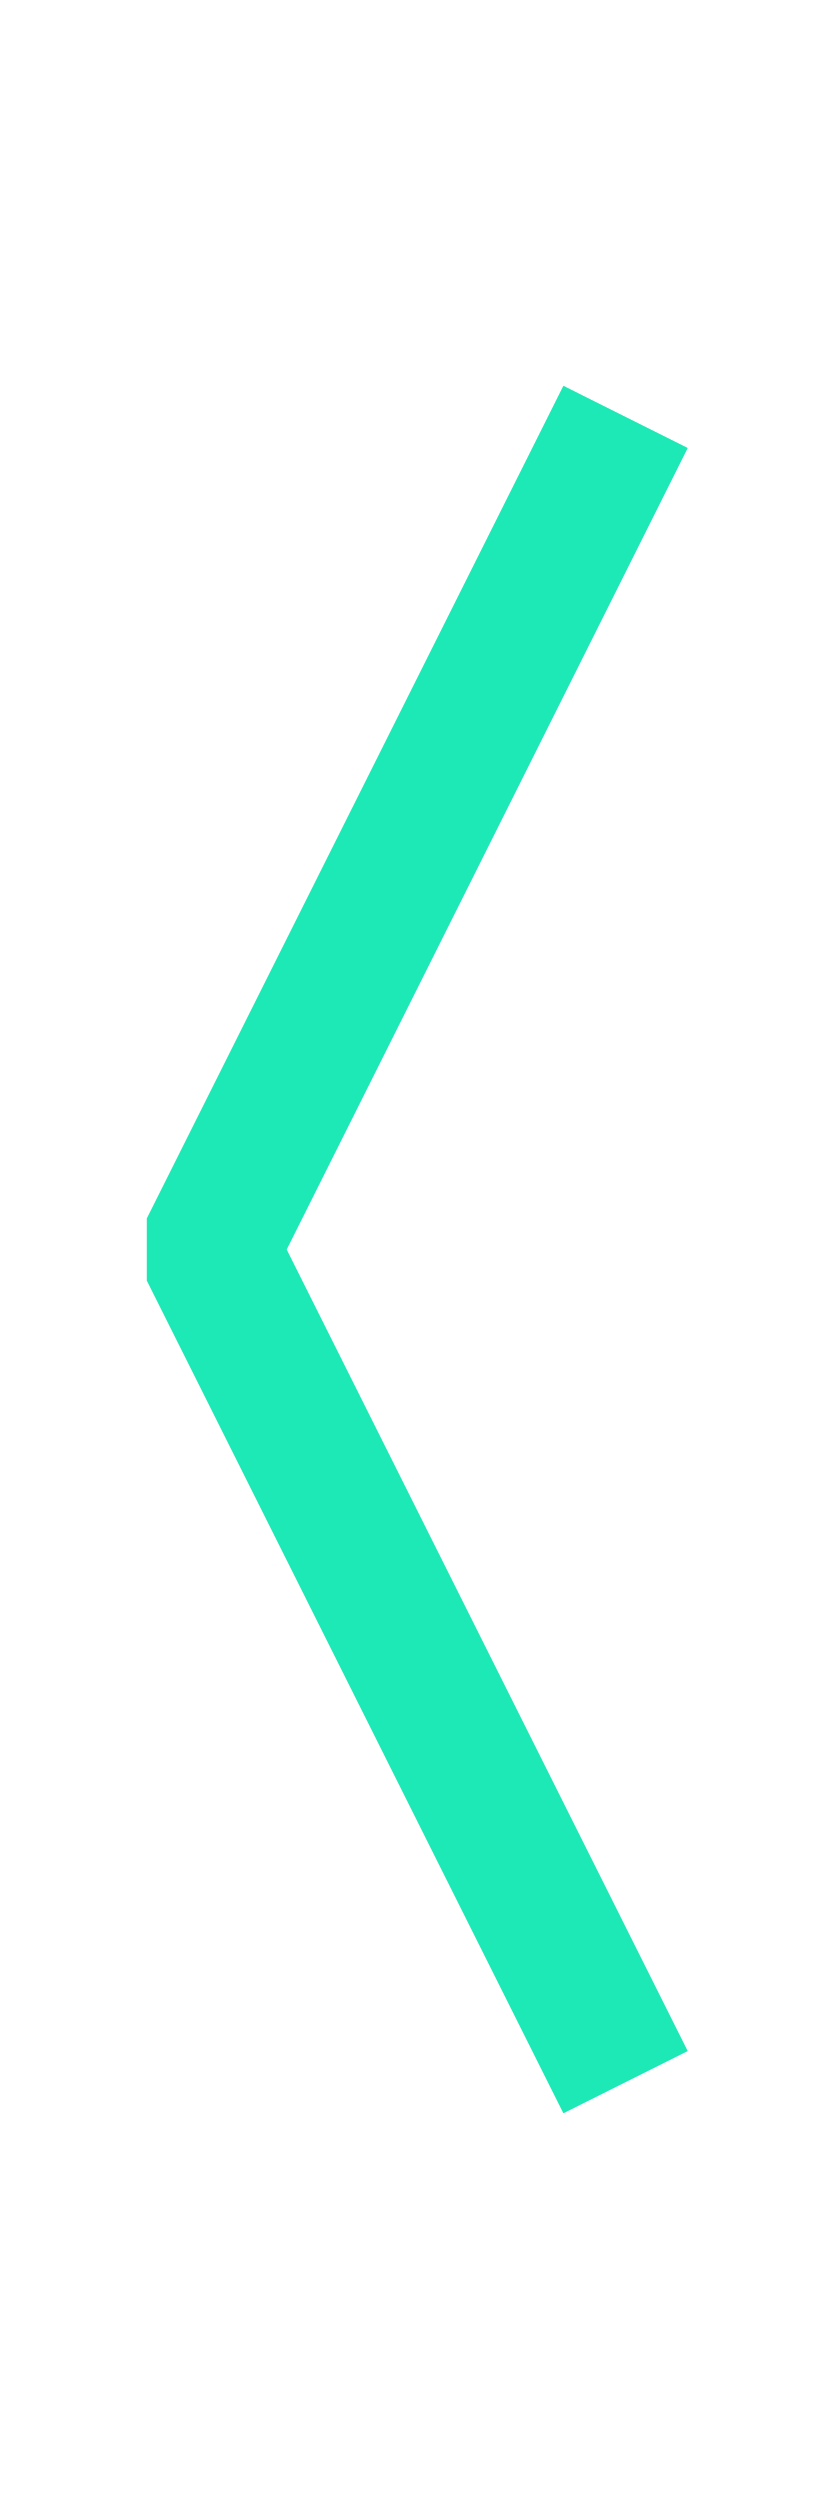
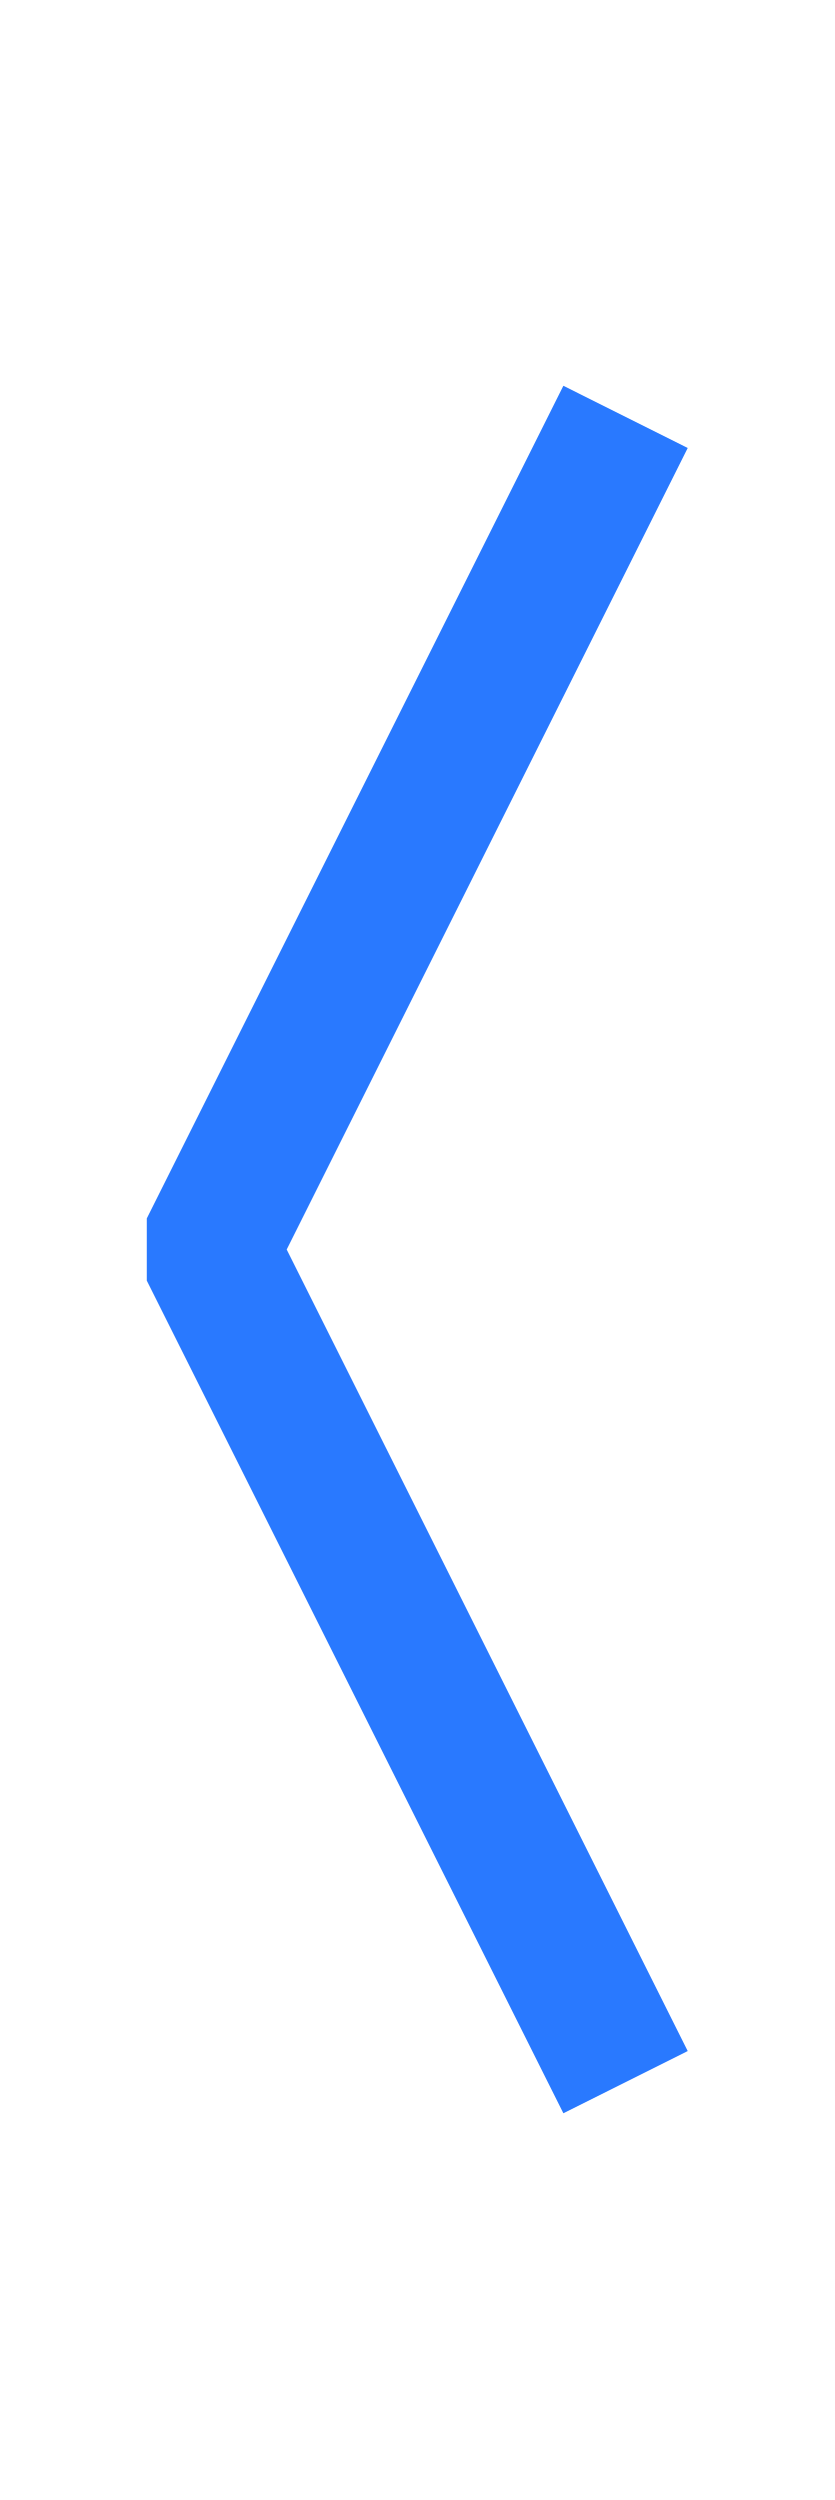
<svg xmlns="http://www.w3.org/2000/svg" width="6.01" height="18.01" viewBox="0 0 1.59 4.765" version="1.1" id="svg8">
  <defs id="defs2" />
  <g id="layer1" transform="translate(-1.85076,-292.7654)">
    <path style="opacity:1;fill:#ffc107;fill-opacity:1;stroke:none;stroke-width:0.386;stroke-miterlimit:4;stroke-dasharray:none;stroke-opacity:1" d="m 50.206,401.677 c 110.217,0.713 55.109,0.356 0,0 z" id="rect997" />
-     <path style="fill:none;stroke:#1de9b6;stroke-width:0.265;stroke-linecap:butt;stroke-linejoin:bevel;stroke-miterlimit:4;stroke-dasharray:none;stroke-opacity:1" d="m 3.043,293.56 -0.794,1.587 0.794,1.587" id="path827" />
+     <path style="fill:none;stroke:#2979ff;stroke-width:0.265;stroke-linecap:butt;stroke-linejoin:bevel;stroke-miterlimit:4;stroke-dasharray:none;stroke-opacity:1" d="m 3.043,293.56 -0.794,1.587 0.794,1.587" id="path827" />
  </g>
</svg>
